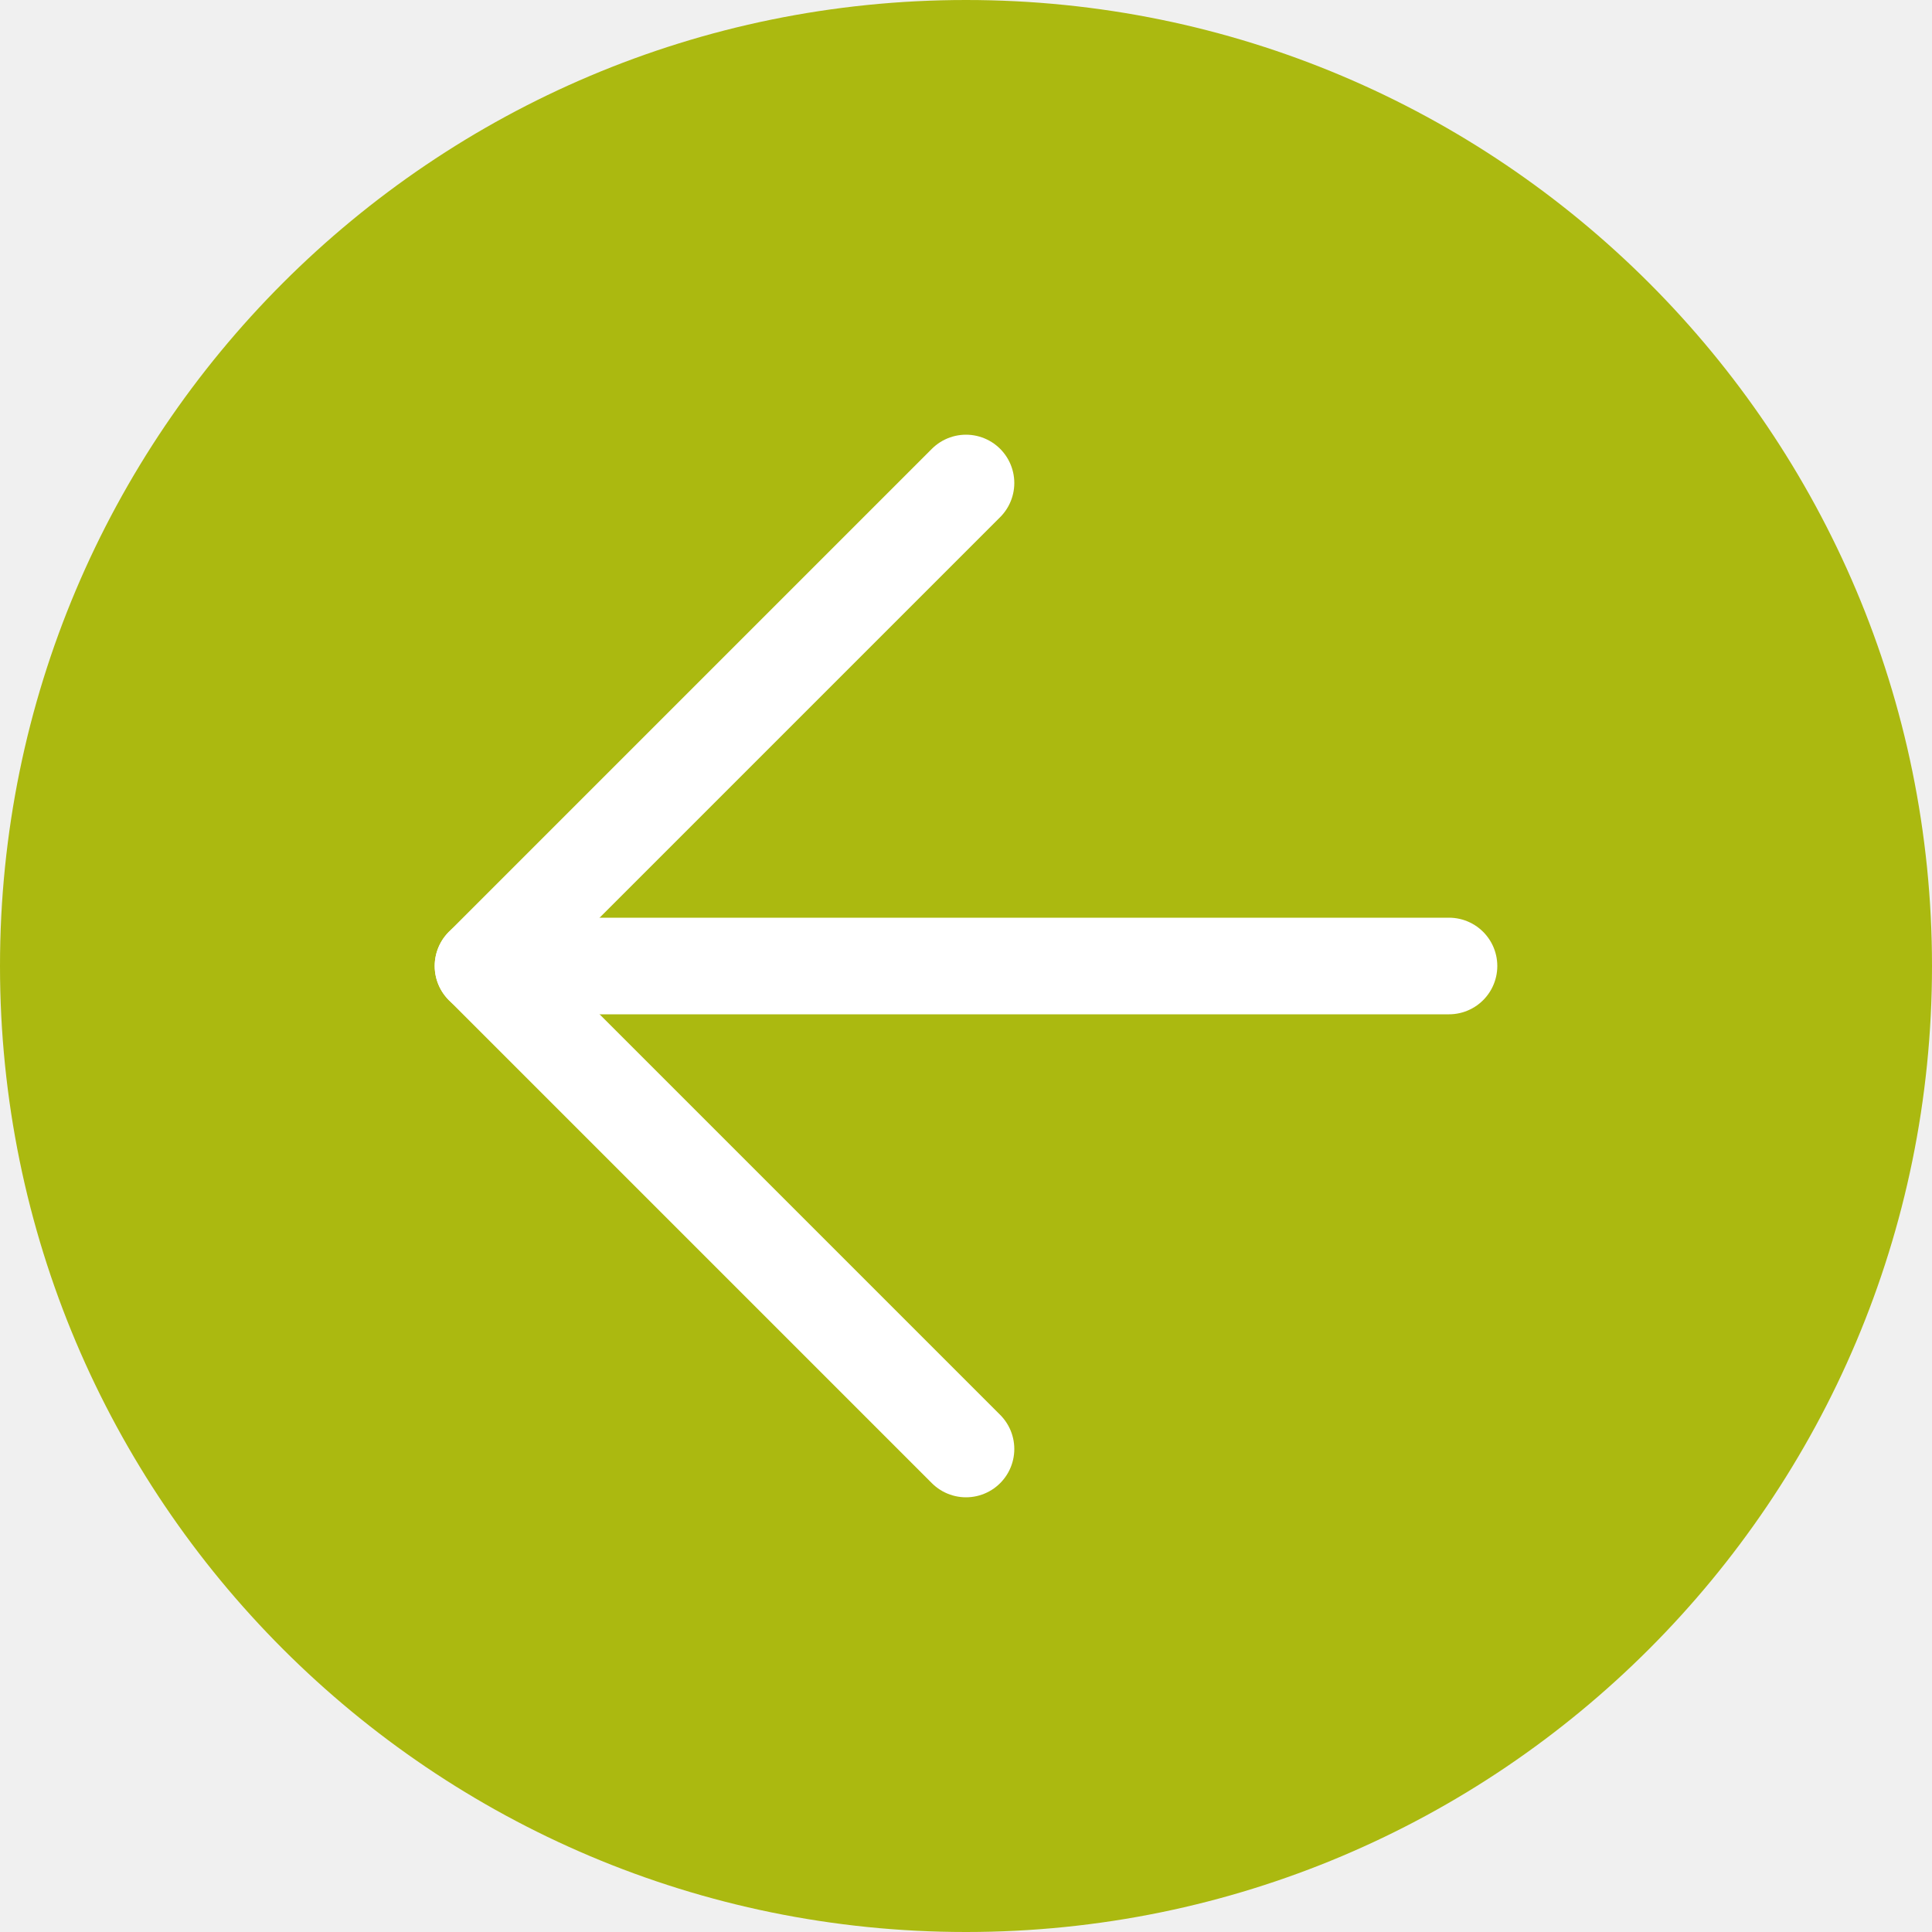
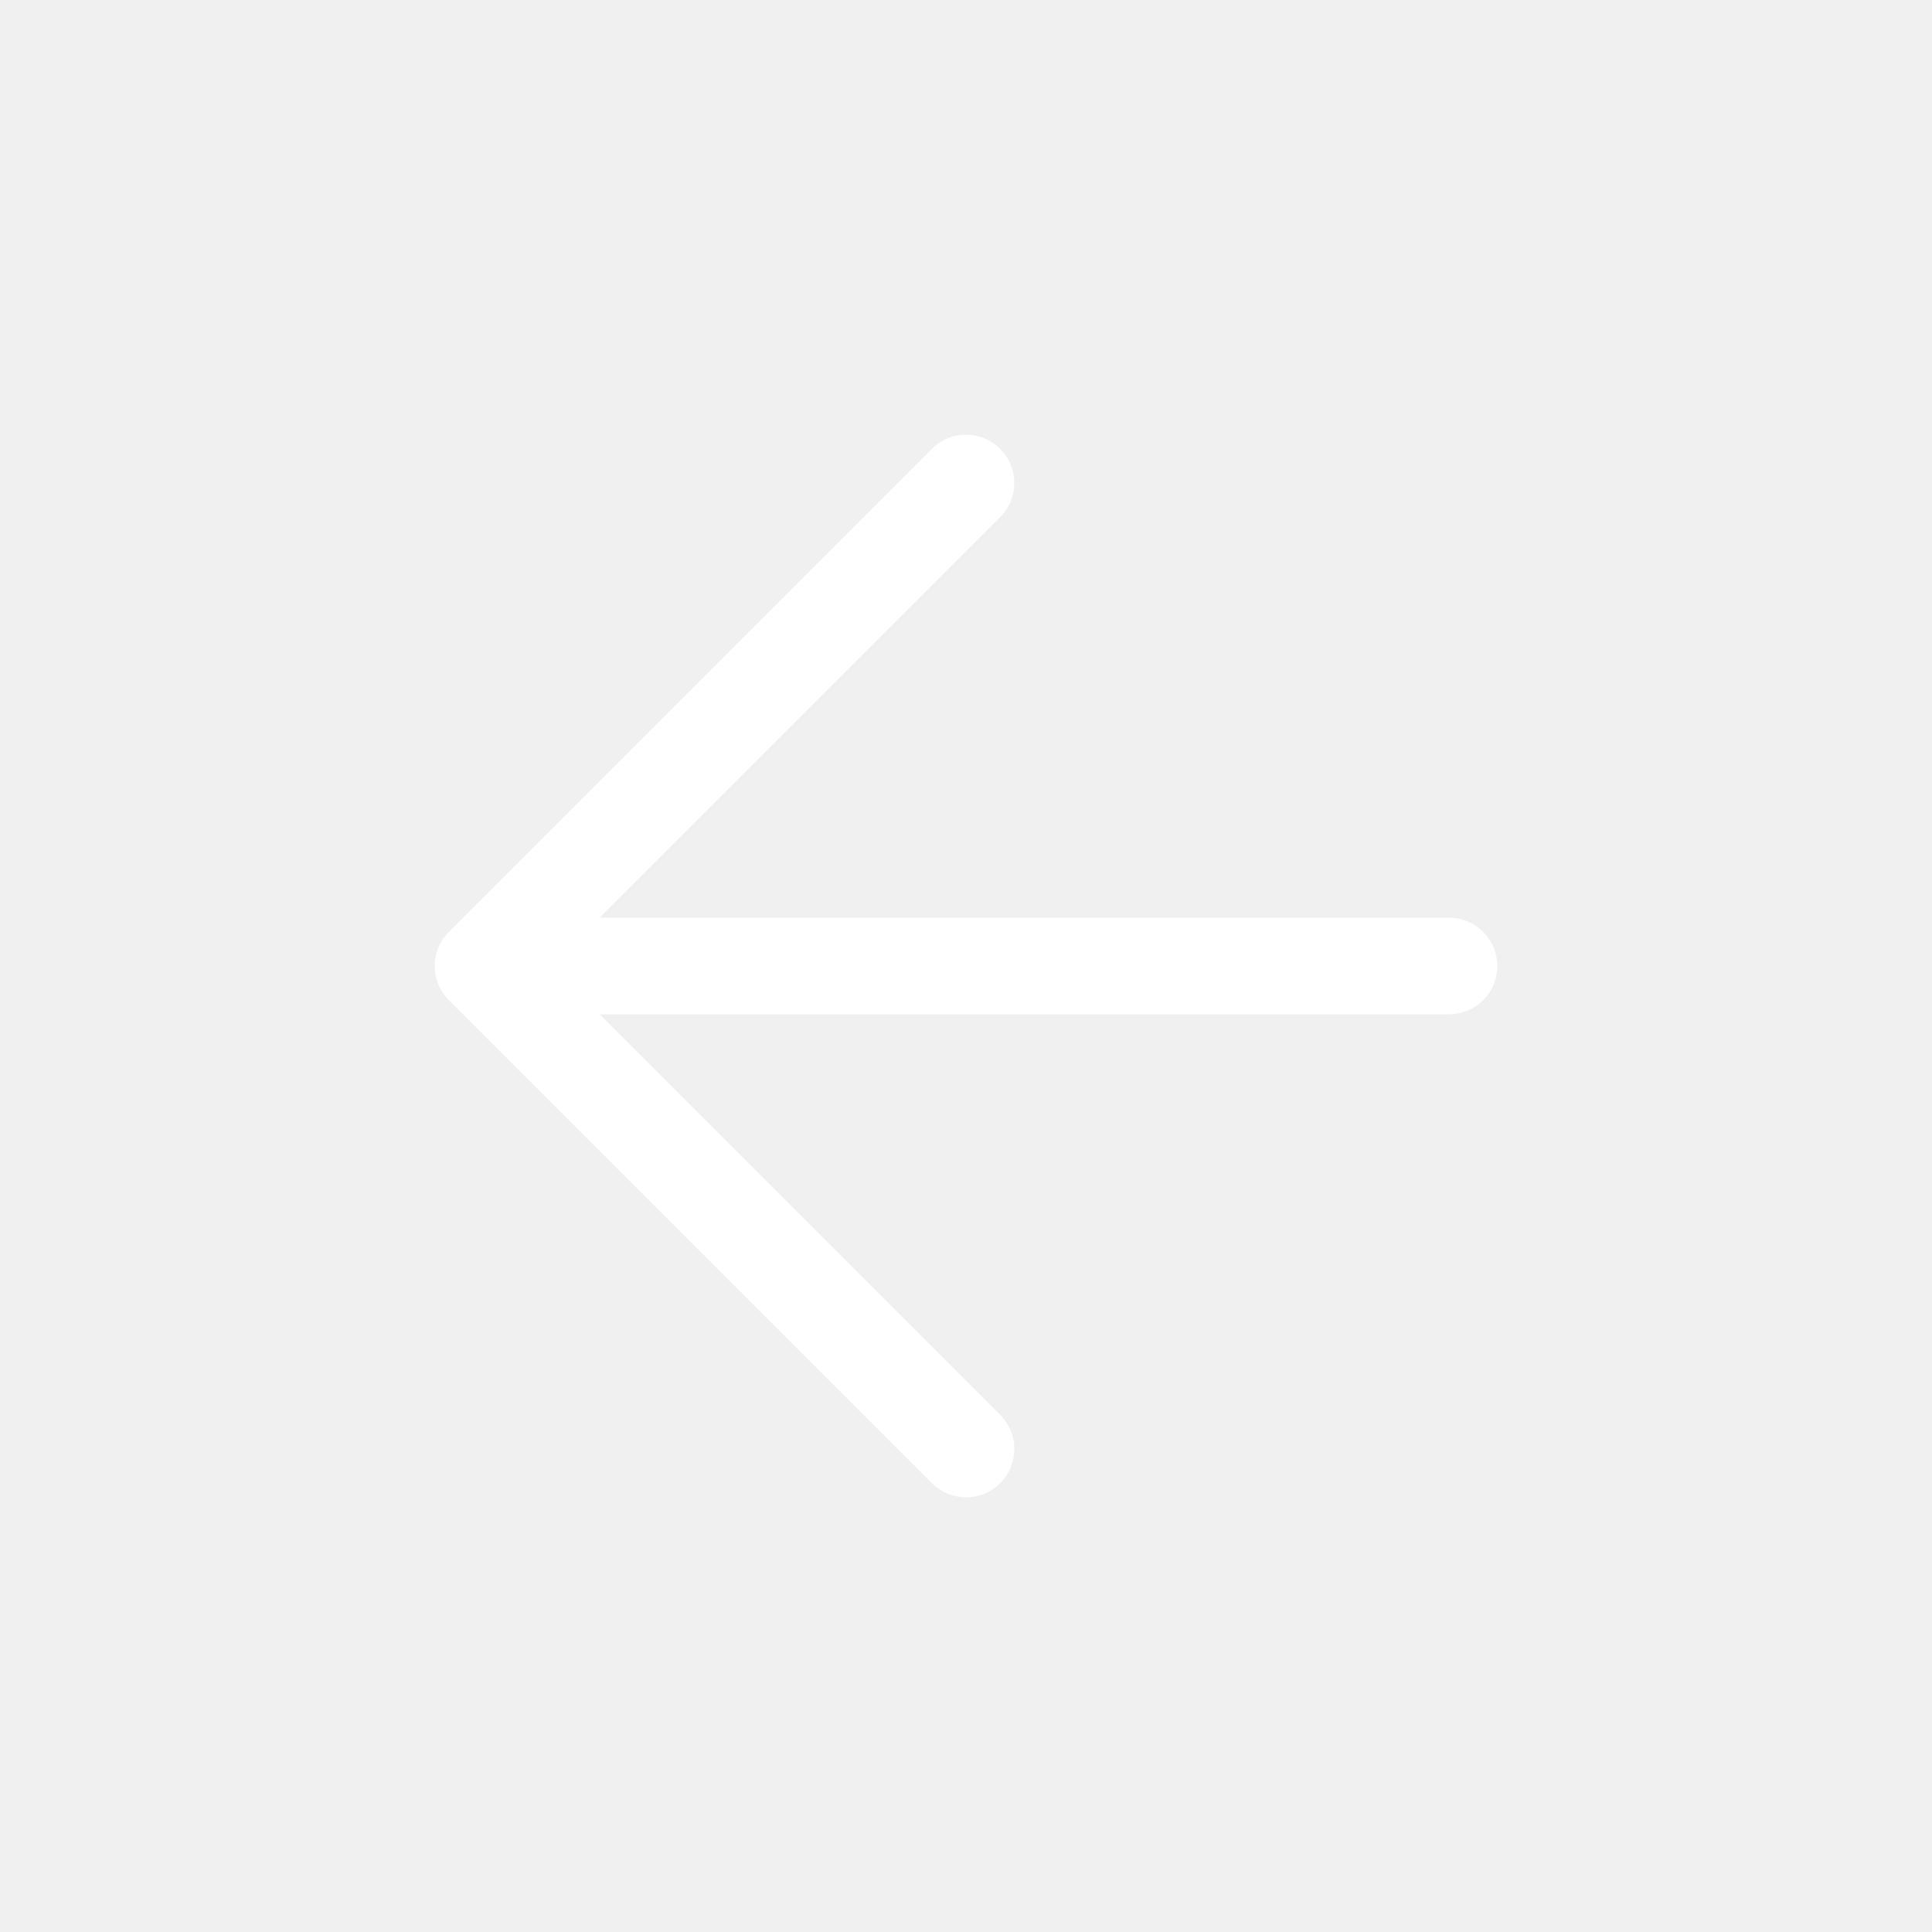
- <svg xmlns="http://www.w3.org/2000/svg" width="40" height="40" viewBox="0 0 40 40" fill="none">
-   <circle cx="20" cy="20" r="20" fill="#ABB910" />
-   <path d="M30 20H10" stroke="white" stroke-width="2" stroke-linecap="round" stroke-linejoin="round" />
-   <path d="M20 10L10 20L20 30" stroke="white" stroke-width="2" stroke-linecap="round" stroke-linejoin="round" />
+ <svg xmlns="http://www.w3.org/2000/svg" width="40" height="40" fill="none">
+   <path d="M30 20H10m10-10L10 20l10 10" stroke="#fff" stroke-width="2" stroke-linecap="round" stroke-linejoin="round" />
</svg>
